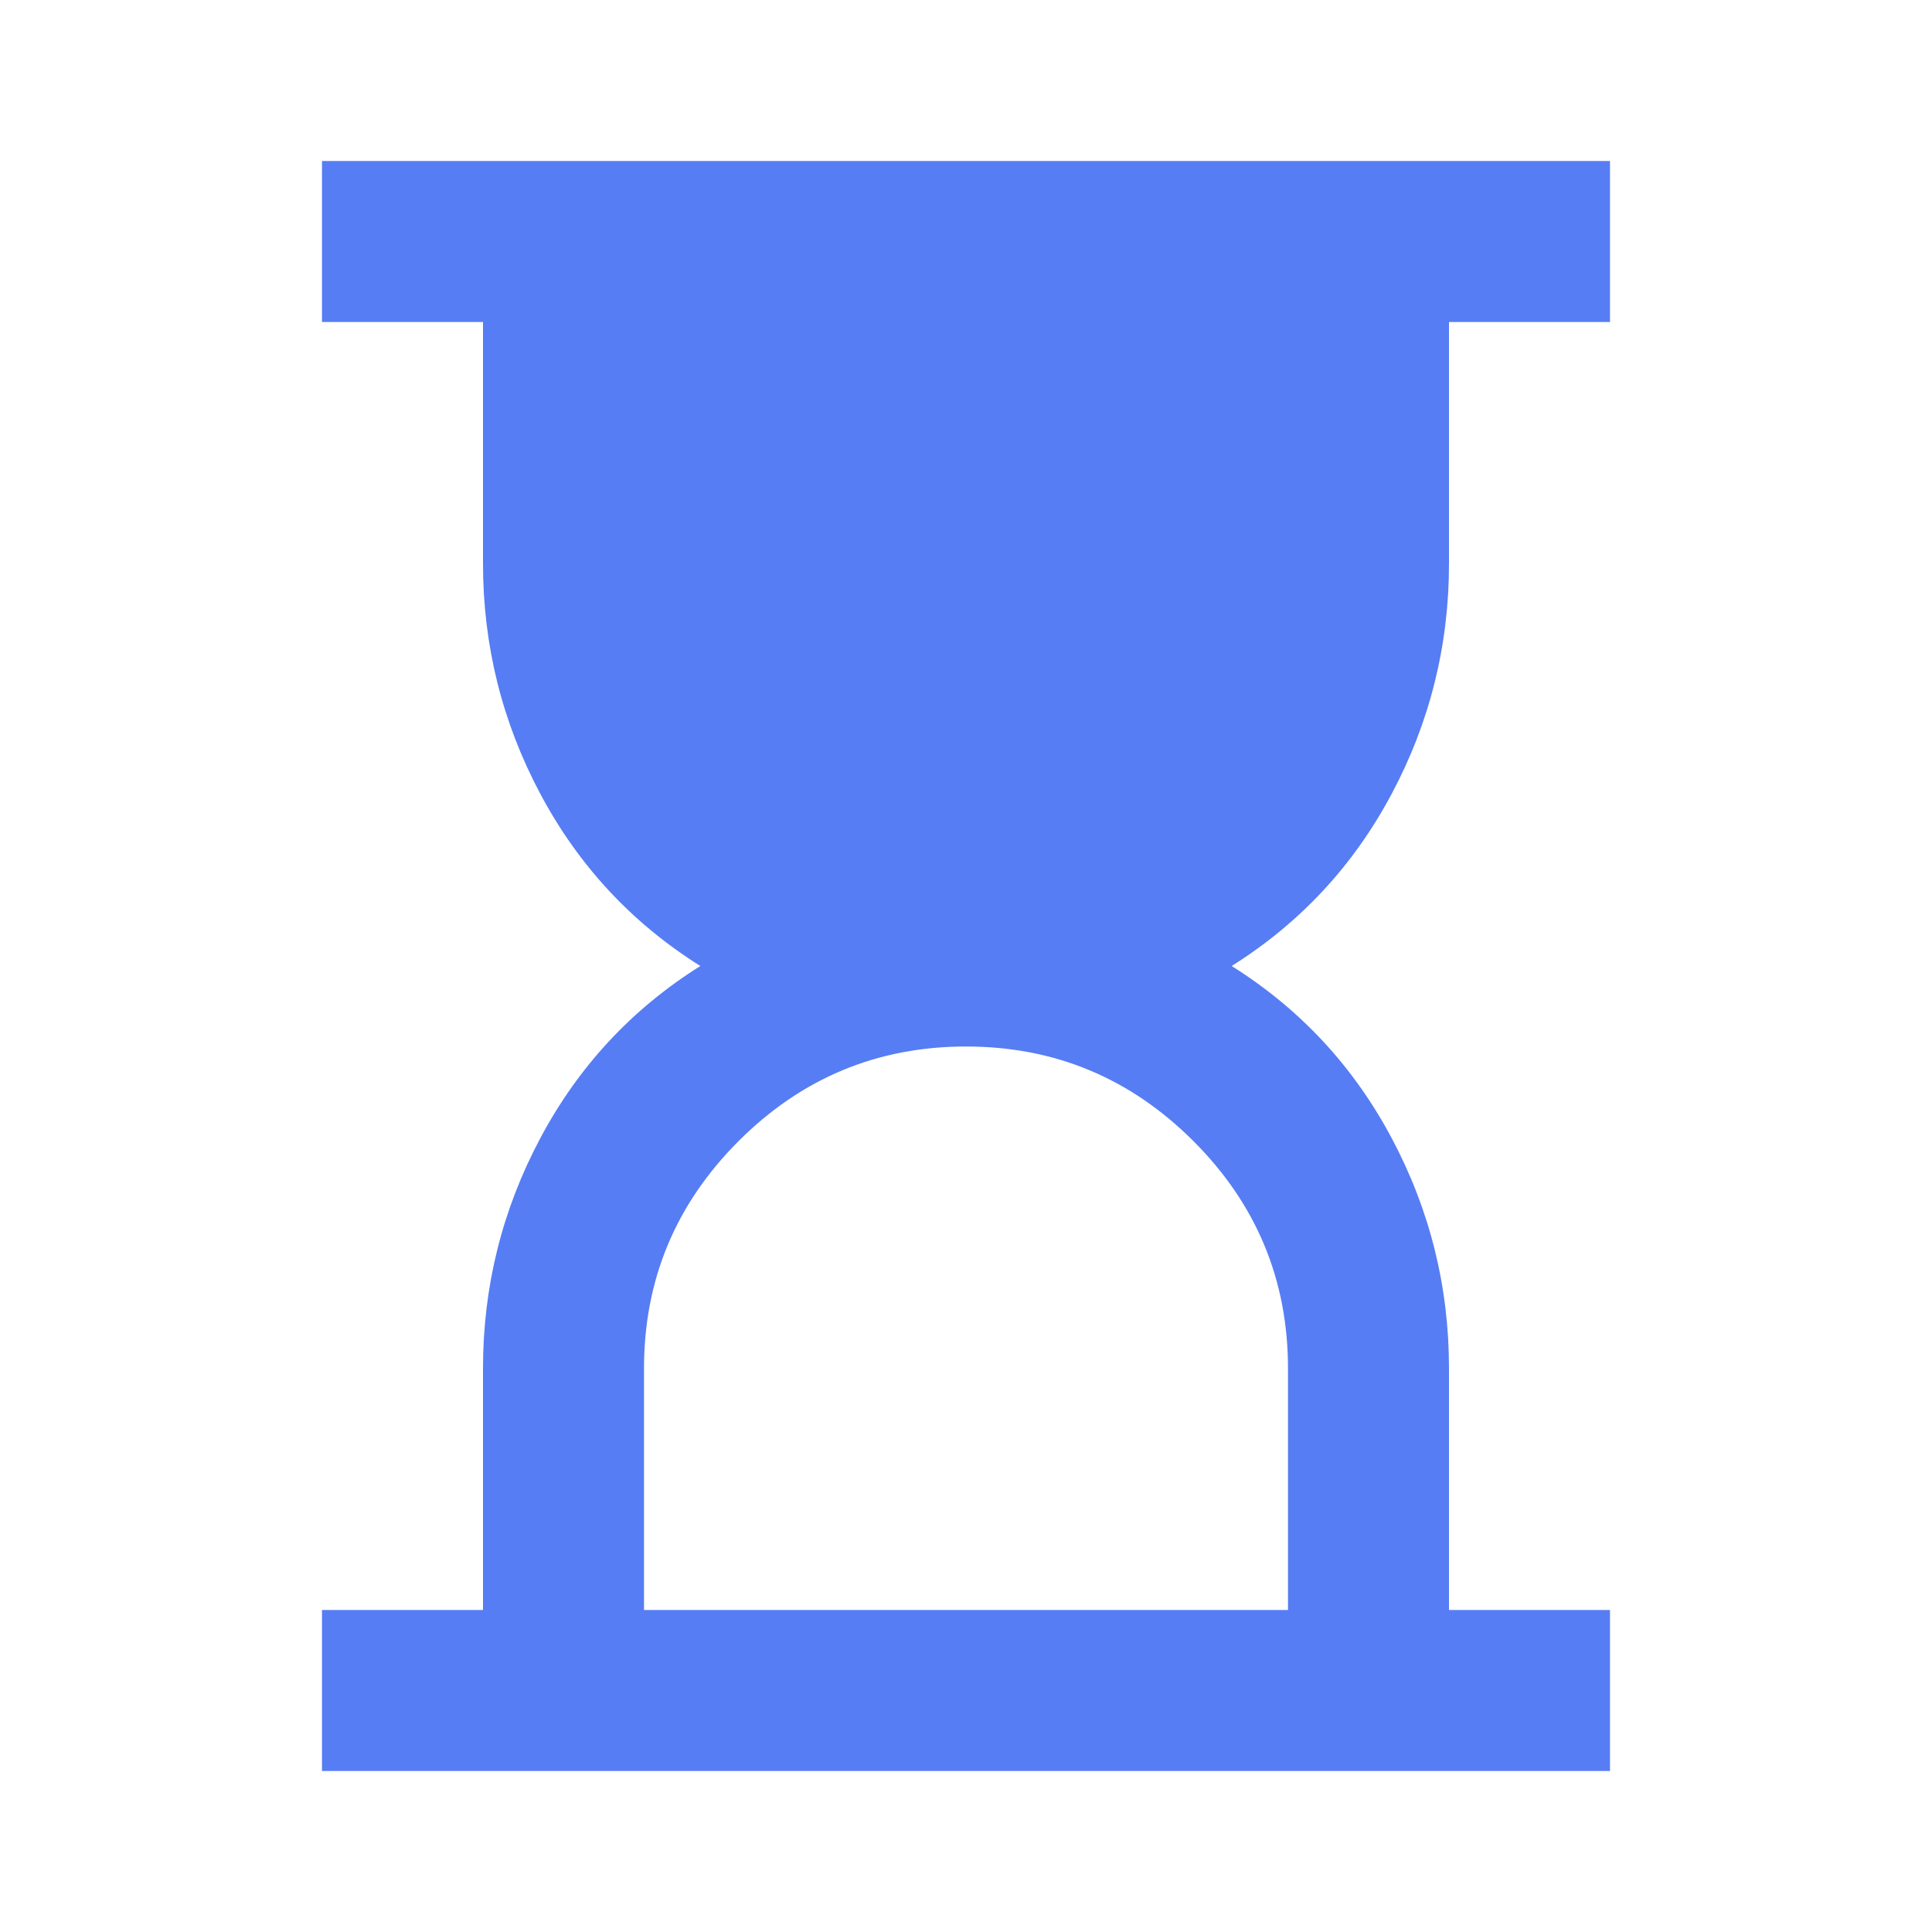
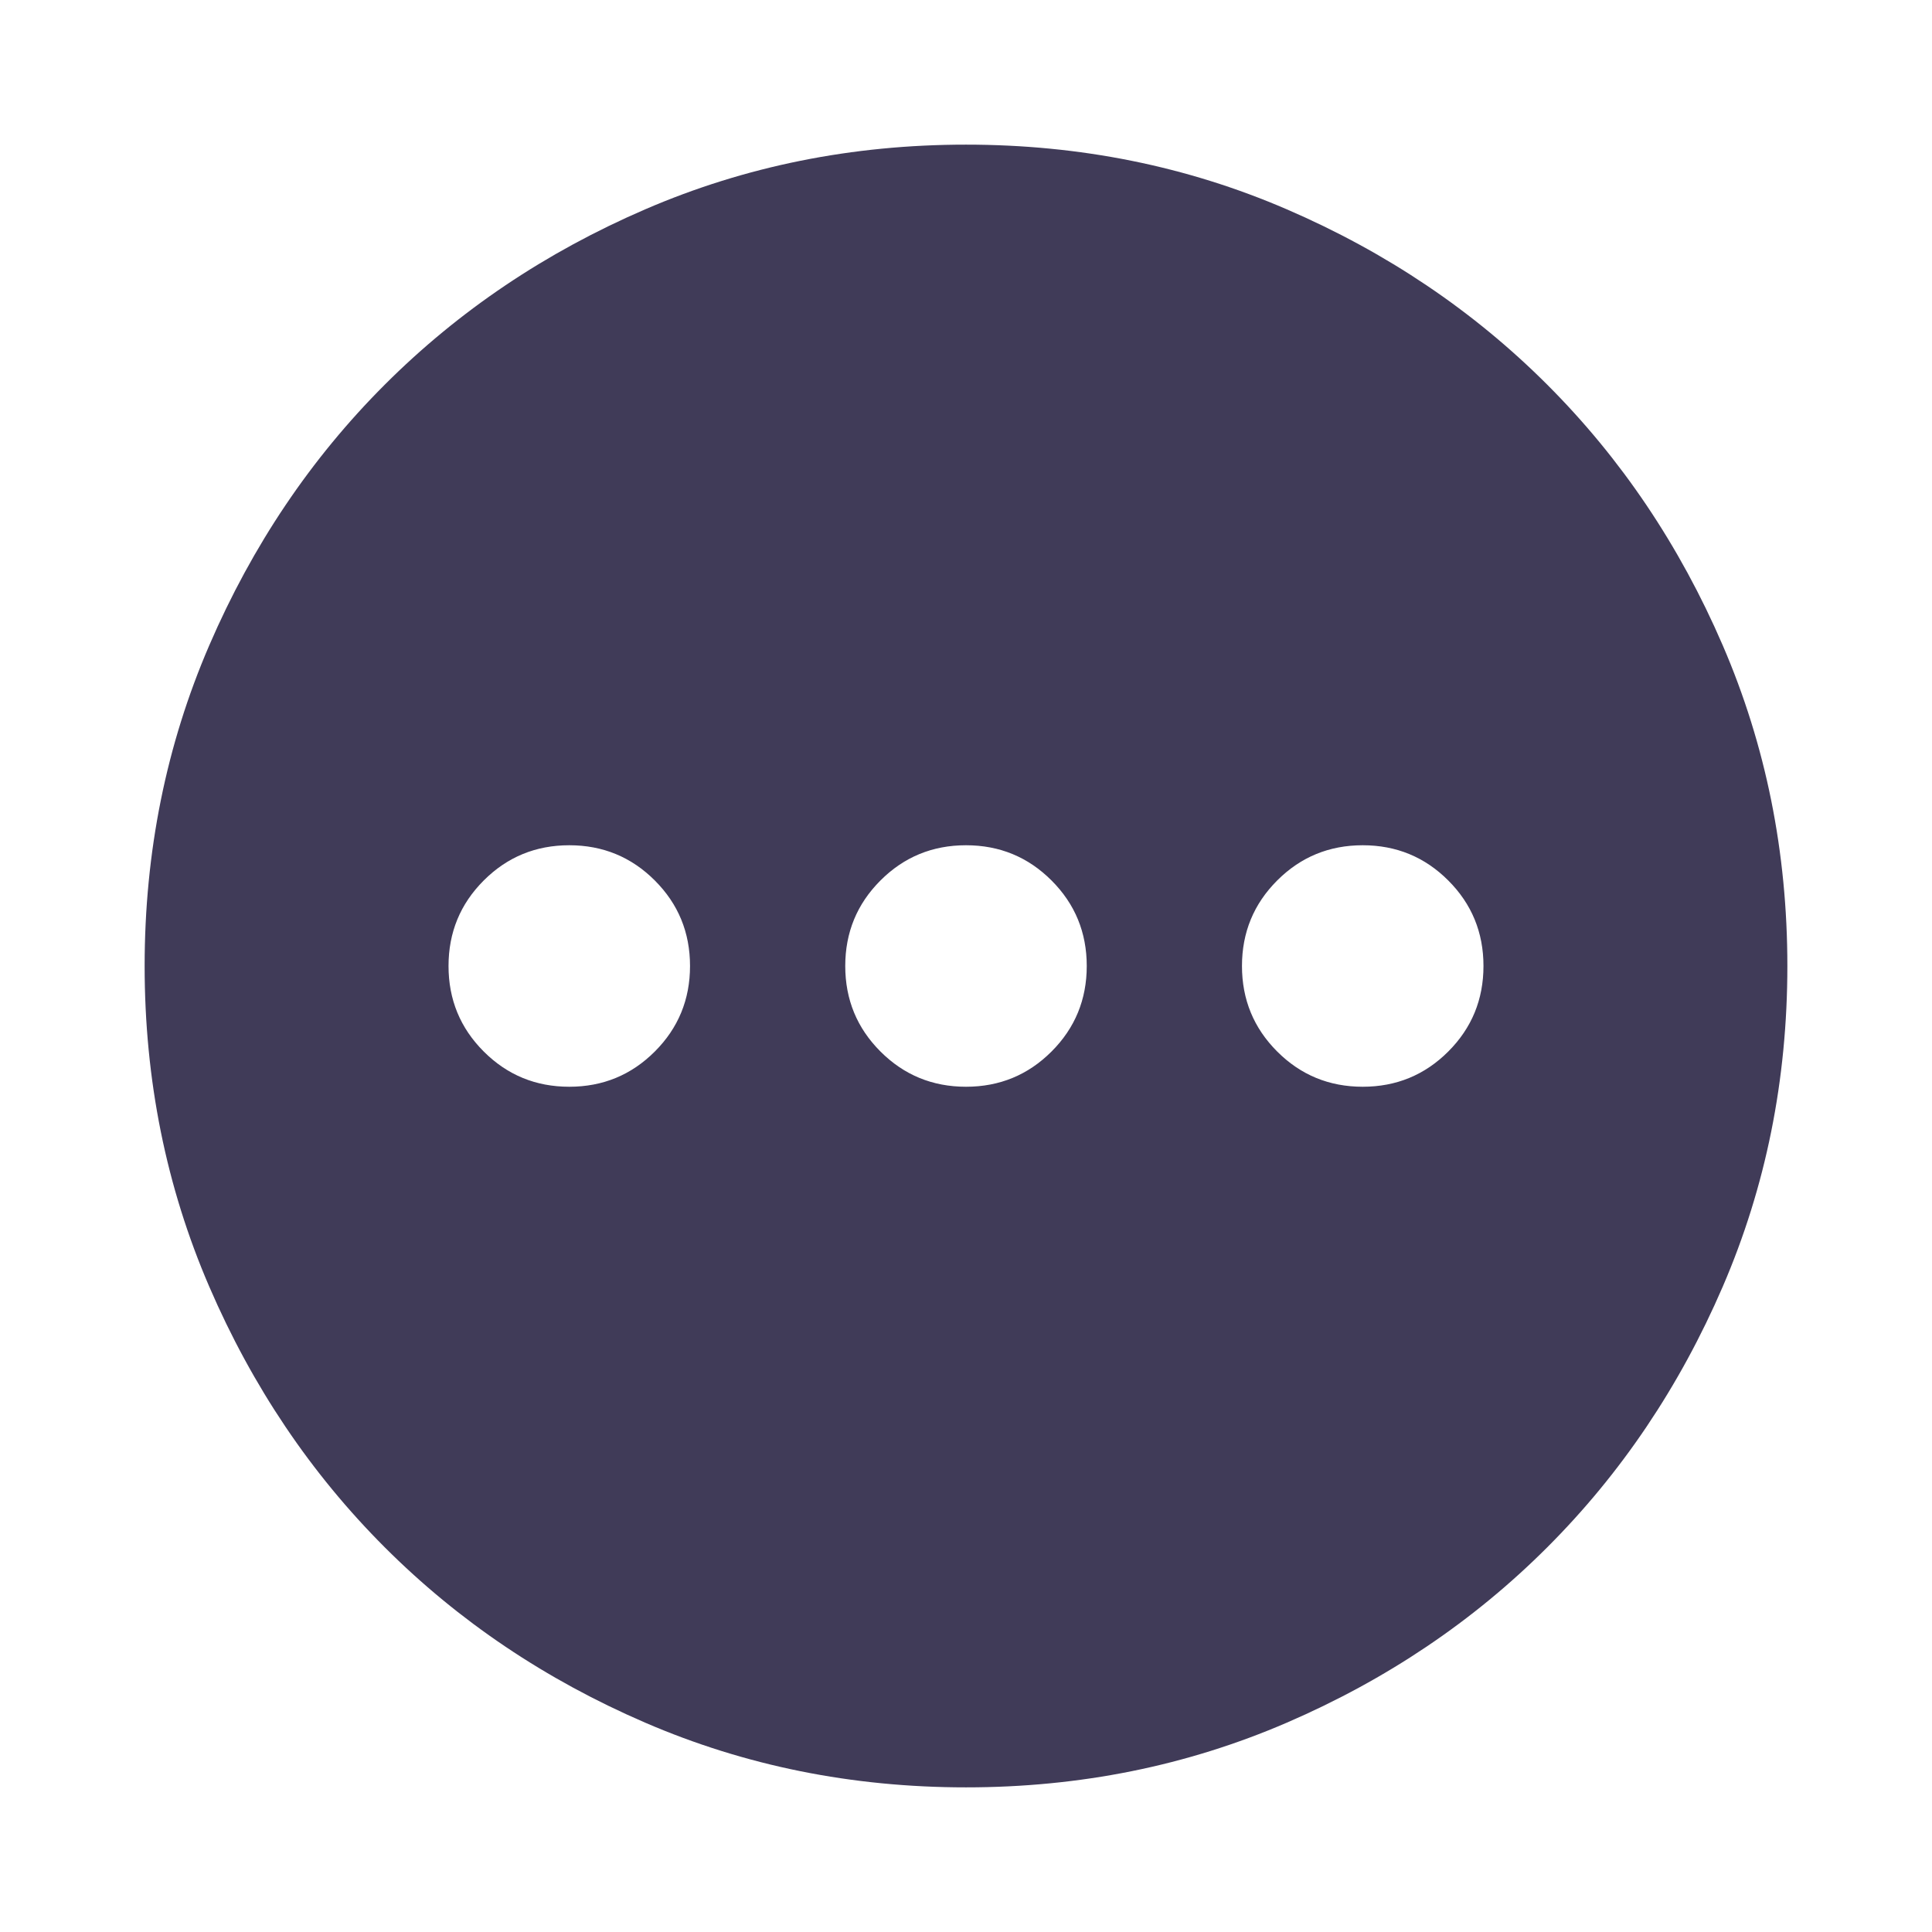
<svg xmlns="http://www.w3.org/2000/svg" height="24" viewBox="0 -960 960 960" width="24">
-   <path d="M320-160h320v-120q0-66-47-113t-113-47q-66 0-113 47t-47 113v120ZM160-80v-80h80v-120q0-61 28.5-114.5T348-480q-51-32-79.5-85.5T240-680v-120h-80v-80h640v80h-80v120q0 61-28.5 114.5T612-480q51 32 79.5 85.5T720-280v120h80v80H160Z" fill="#567DF4" />
+   <path d="M282.87-420q25 0 42.5-17.5t17.5-42.5q0-25-17.5-42.5t-42.5-17.5q-25 0-42.5 17.5t-17.5 42.5q0 25 17.5 42.5t42.5 17.5ZM480-420q25 0 42.5-17.5T540-480q0-25-17.5-42.5T480-540q-25 0-42.5 17.5T420-480q0 25 17.5 42.5T480-420Zm197.13 0q25 0 42.5-17.5t17.5-42.5q0-25-17.5-42.5t-42.5-17.5q-25 0-42.5 17.5t-17.5 42.5q0 25 17.5 42.5t42.5 17.5ZM480-71.87q-84.913 0-159.345-32.117-74.432-32.118-129.491-87.177-55.059-55.059-87.177-129.491Q71.869-395.087 71.869-480t32.118-159.345q32.118-74.432 87.177-129.491 55.059-55.059 129.491-87.177Q395.087-888.131 480-888.131t159.345 32.118q74.432 32.118 129.491 87.177 55.059 55.059 87.177 129.491Q888.131-564.913 888.131-480t-32.118 159.345q-32.118 74.432-87.177 129.491-55.059 55.059-129.491 87.177Q564.913-71.869 480-71.869Z" fill="#403B58" />
</svg>
